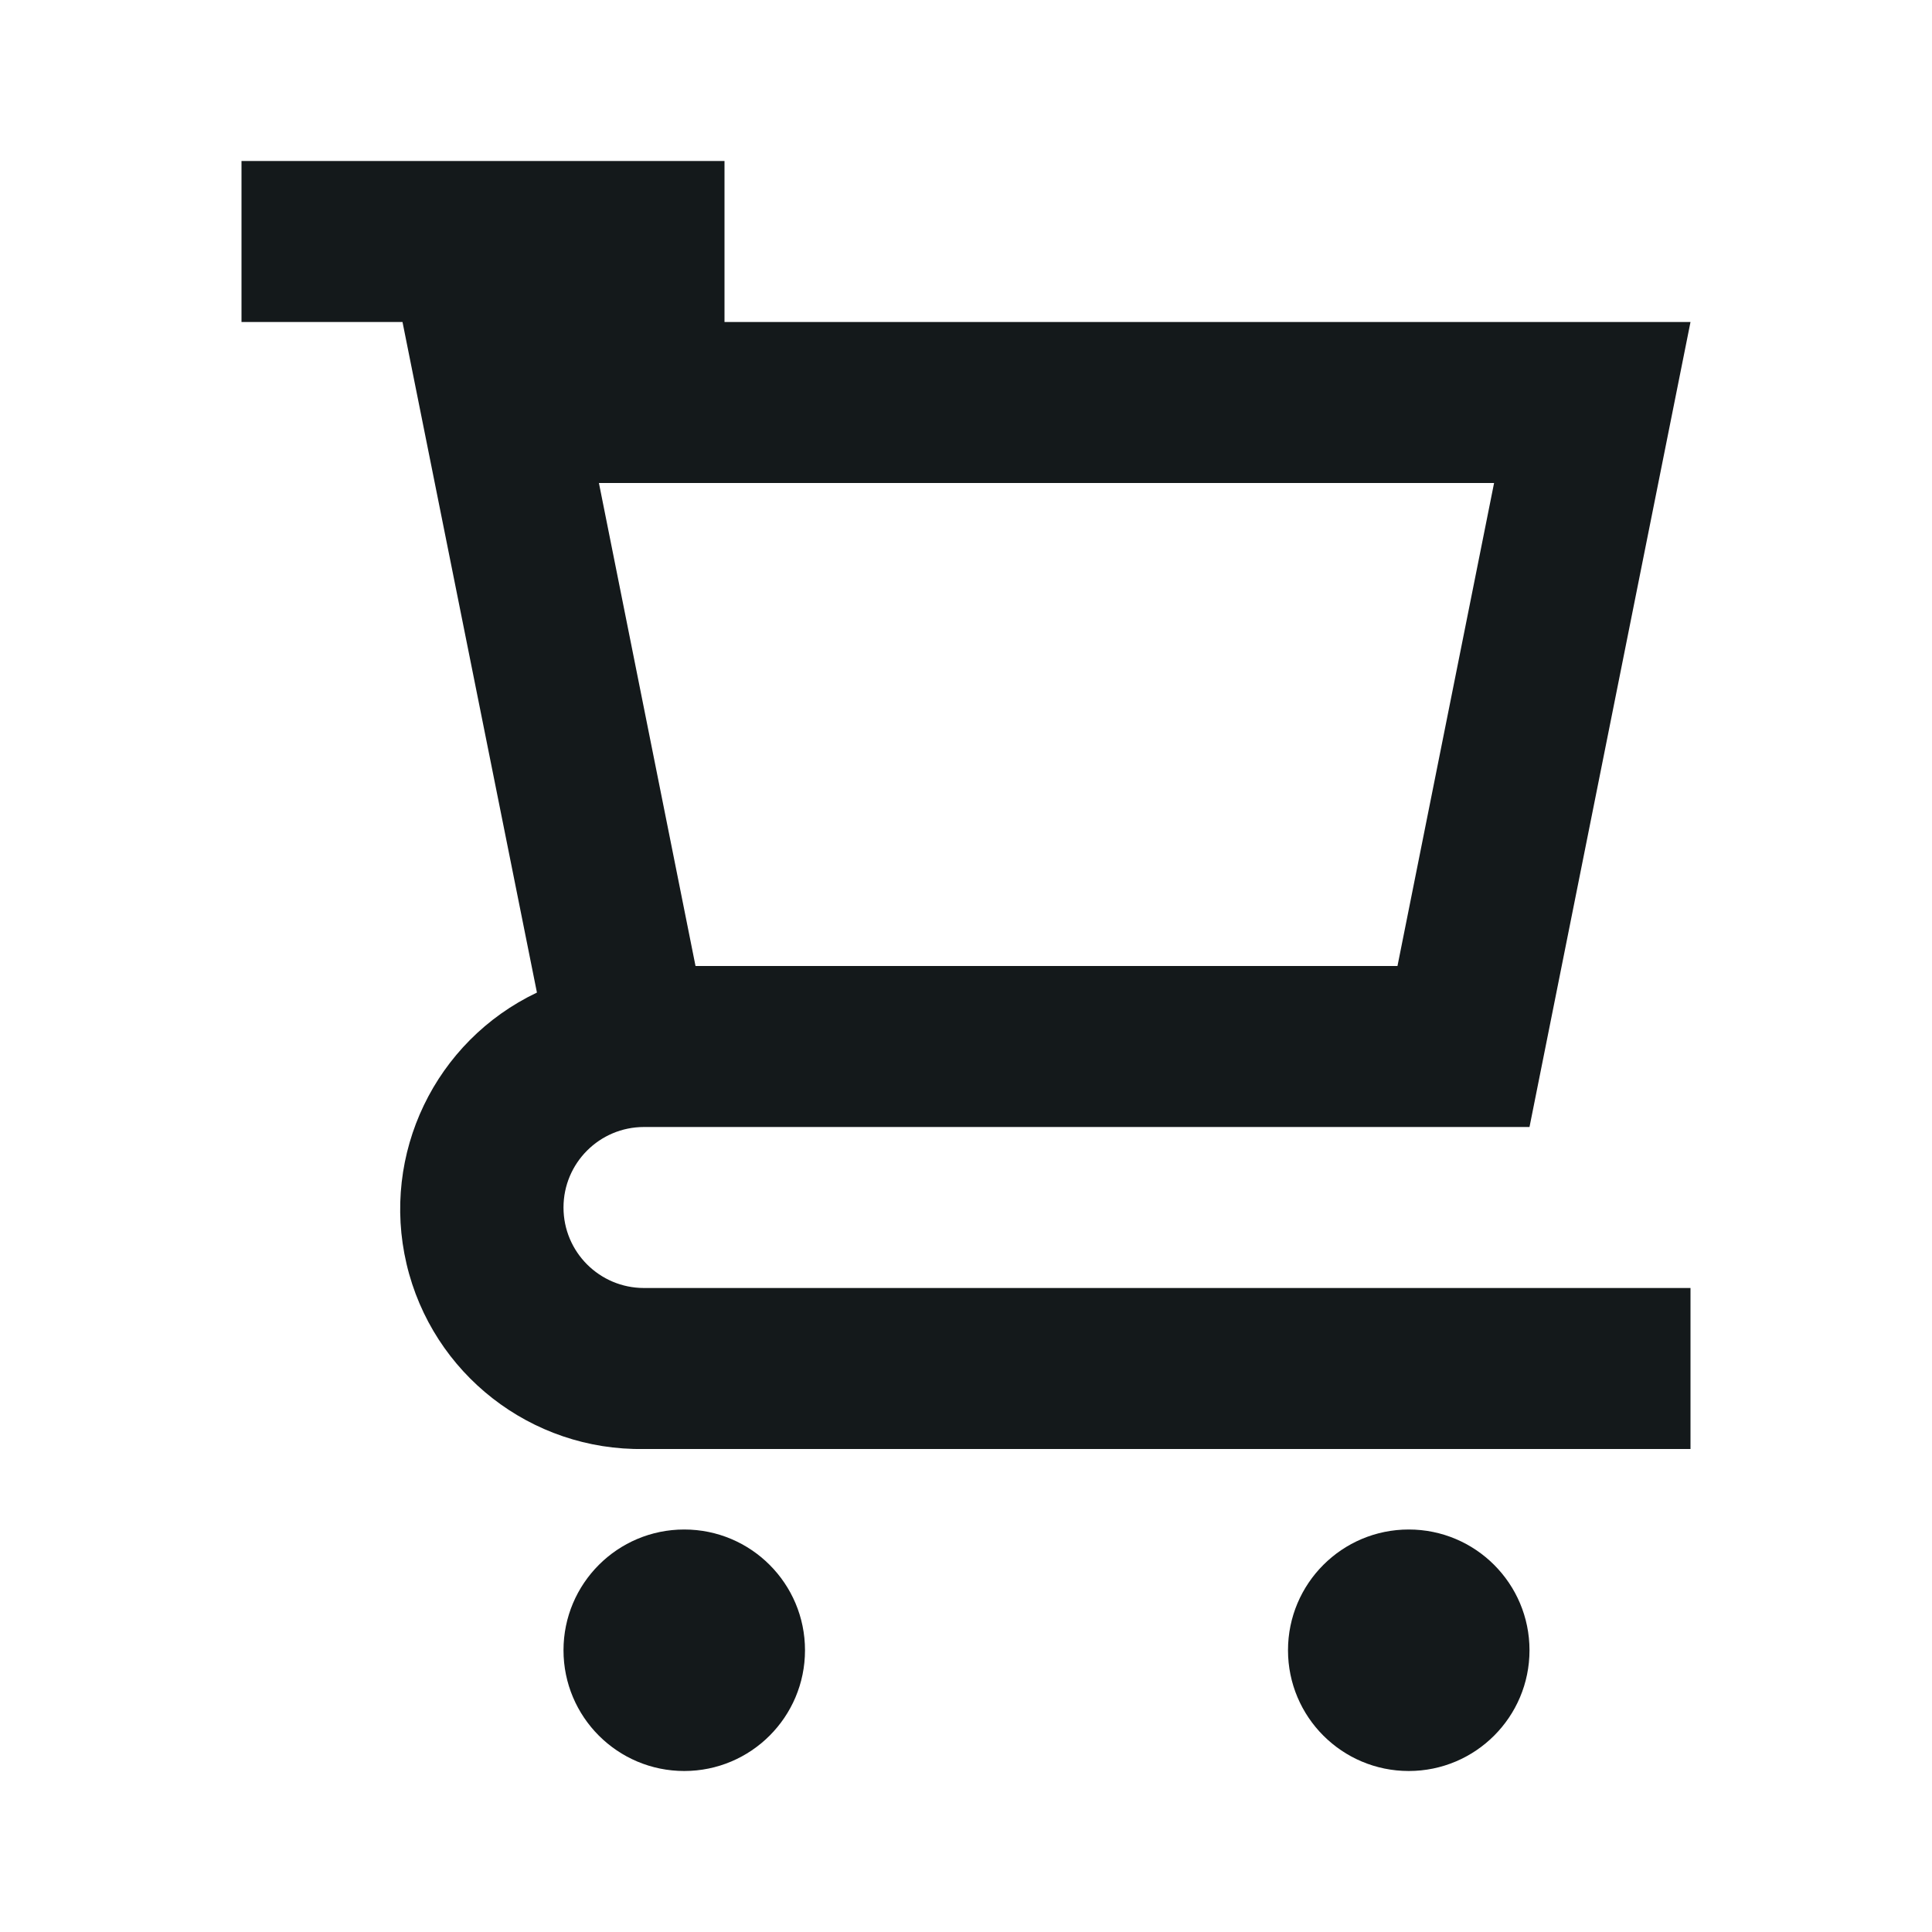
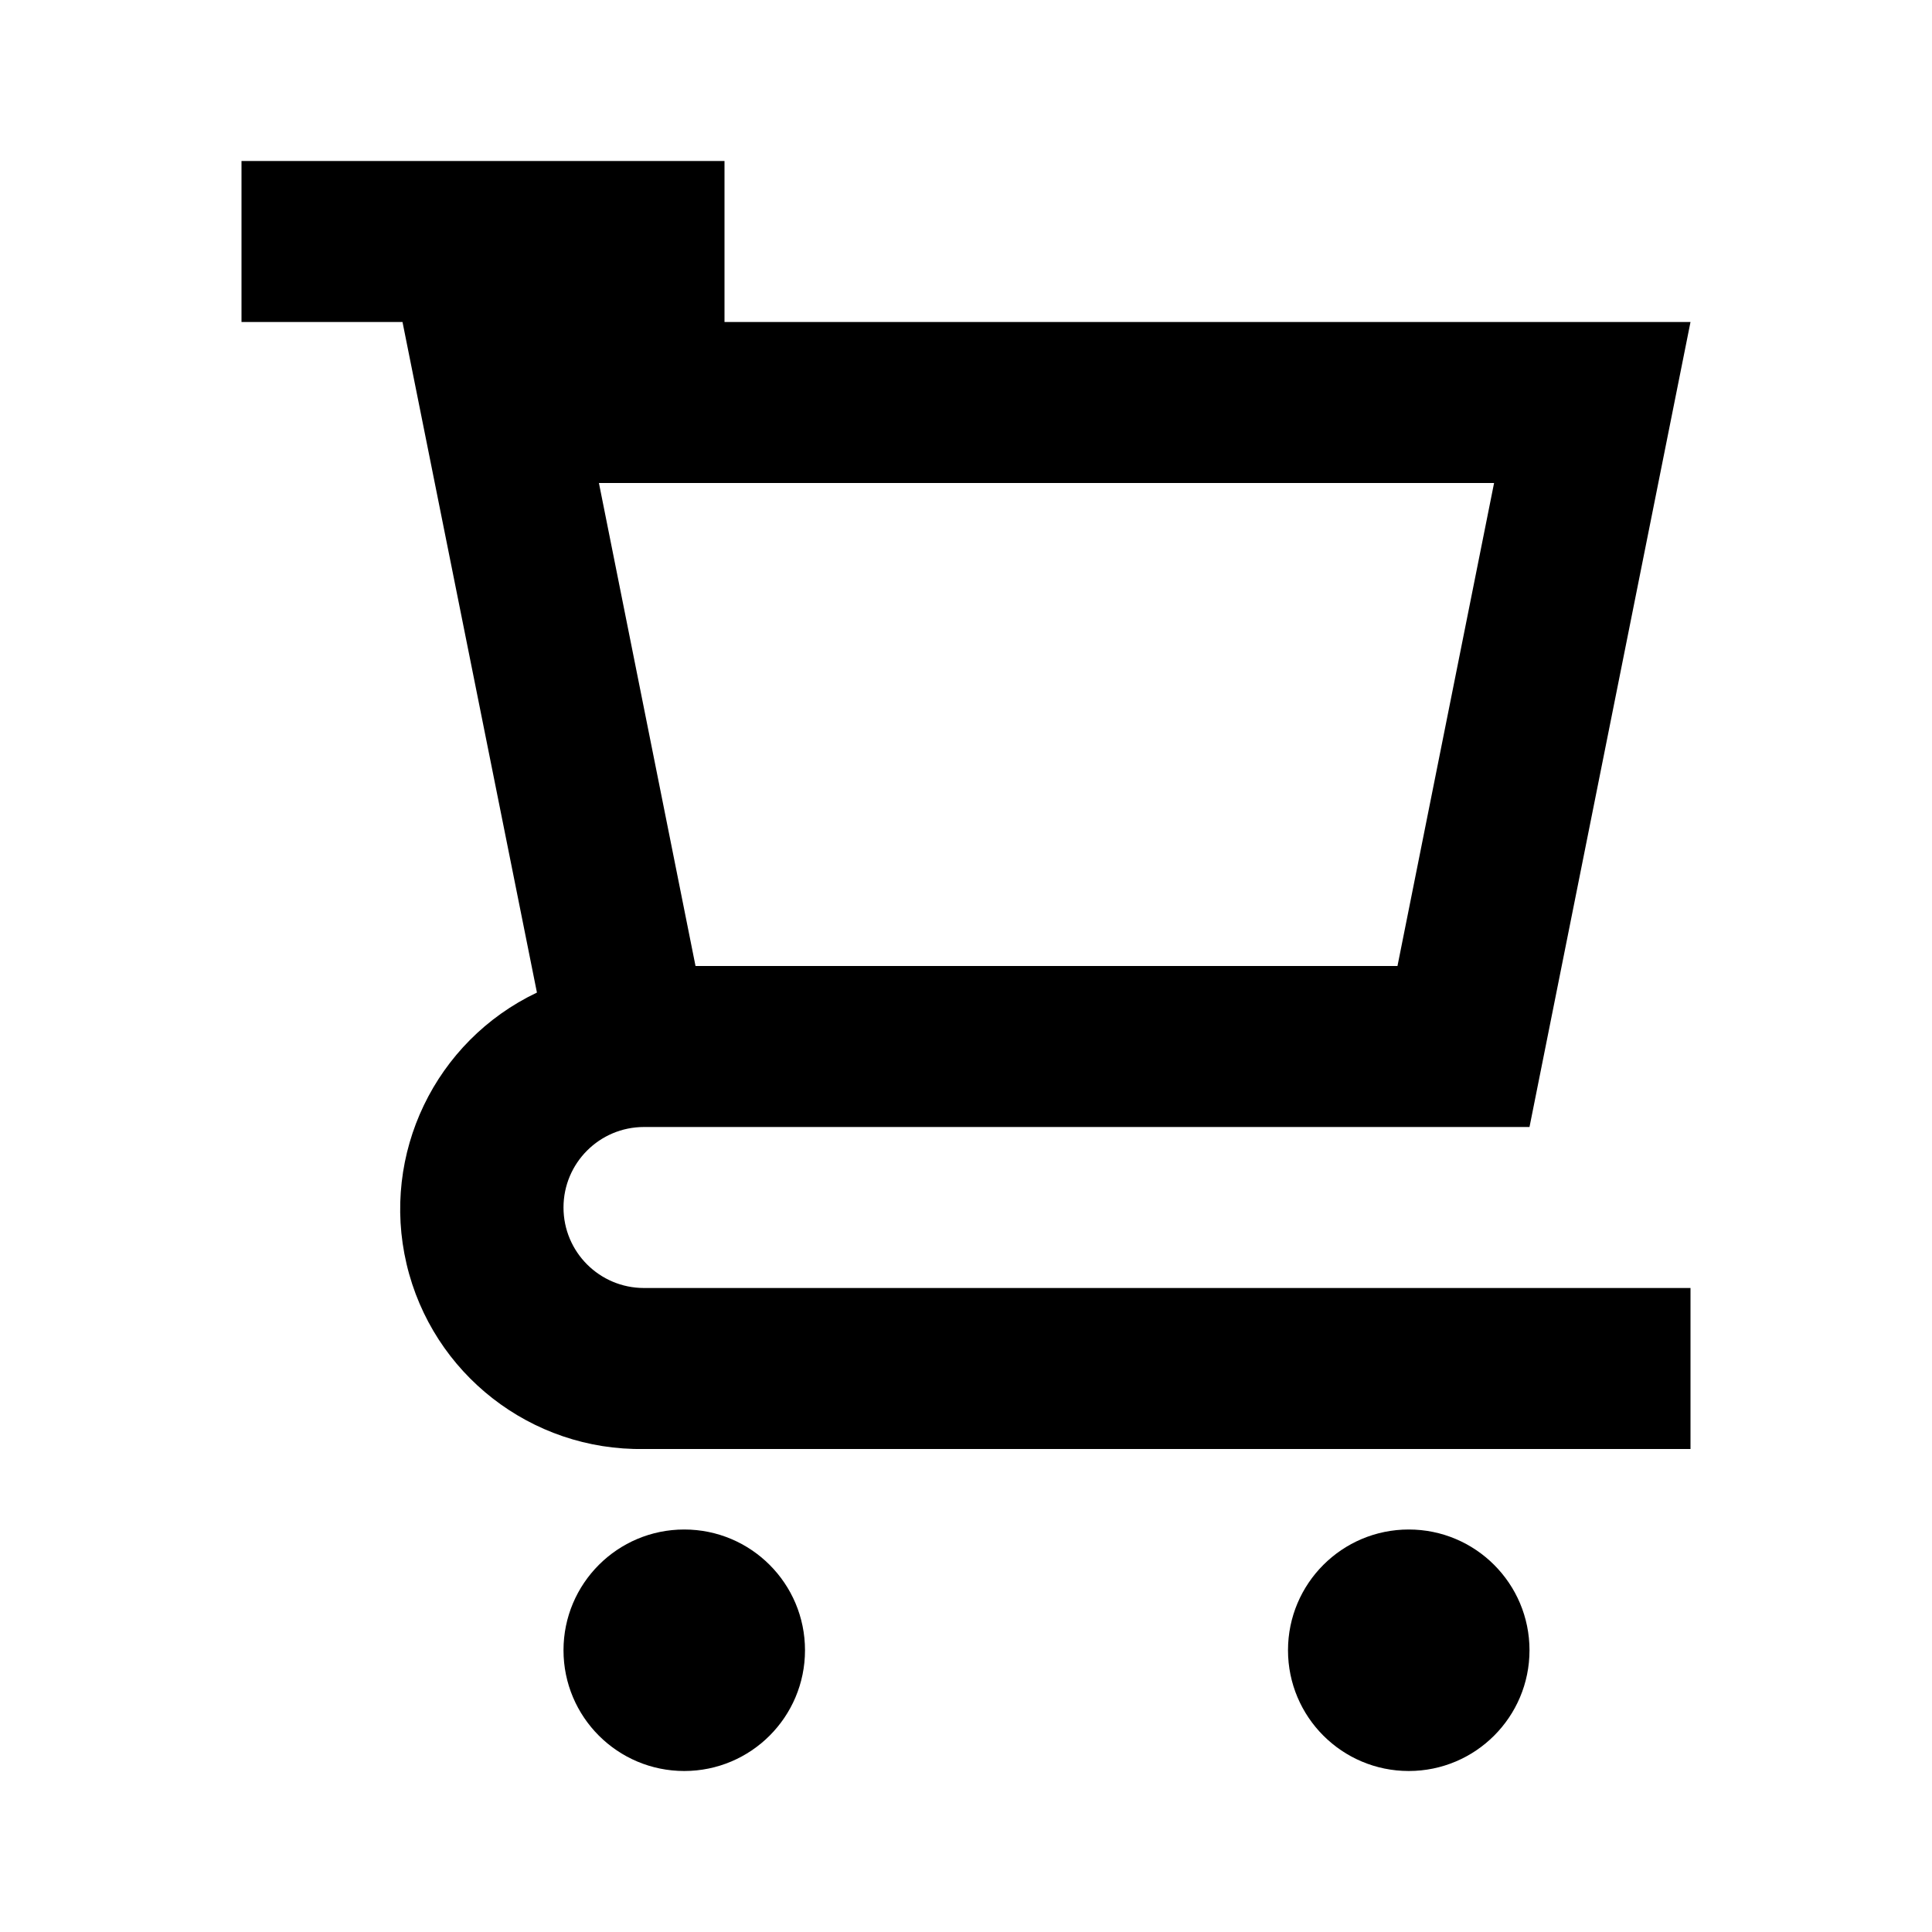
- <svg xmlns="http://www.w3.org/2000/svg" width="24" height="24" fill="none">
-   <path fill-rule="evenodd" clip-rule="evenodd" d="M8 14a1 1 0 0 0 0 2h13v2H8a2.98 2.98 0 0 1-1.33-5.67L5 4H3V2h6v2h12l-2 10H8zm9.36-2 1.2-6H7.44l1.2 6h8.72zM8.5 22a1.5 1.5 0 1 0 0-3 1.5 1.5 0 0 0 0 3zm9 0a1.5 1.5 0 1 0 0-3 1.5 1.5 0 0 0 0 3z" fill="#14191B" />
+ <svg xmlns="http://www.w3.org/2000/svg" width="24" height="24" fill="currentColor">
+   <path fill-rule="evenodd" clip-rule="evenodd" d="M8 14a1 1 0 0 0 0 2h13v2H8a2.98 2.98 0 0 1-1.33-5.67L5 4H3V2h6v2h12l-2 10H8zm9.36-2 1.2-6H7.44l1.2 6h8.72zM8.5 22a1.5 1.5 0 1 0 0-3 1.5 1.5 0 0 0 0 3zm9 0a1.5 1.5 0 1 0 0-3 1.5 1.5 0 0 0 0 3z" />
</svg>
